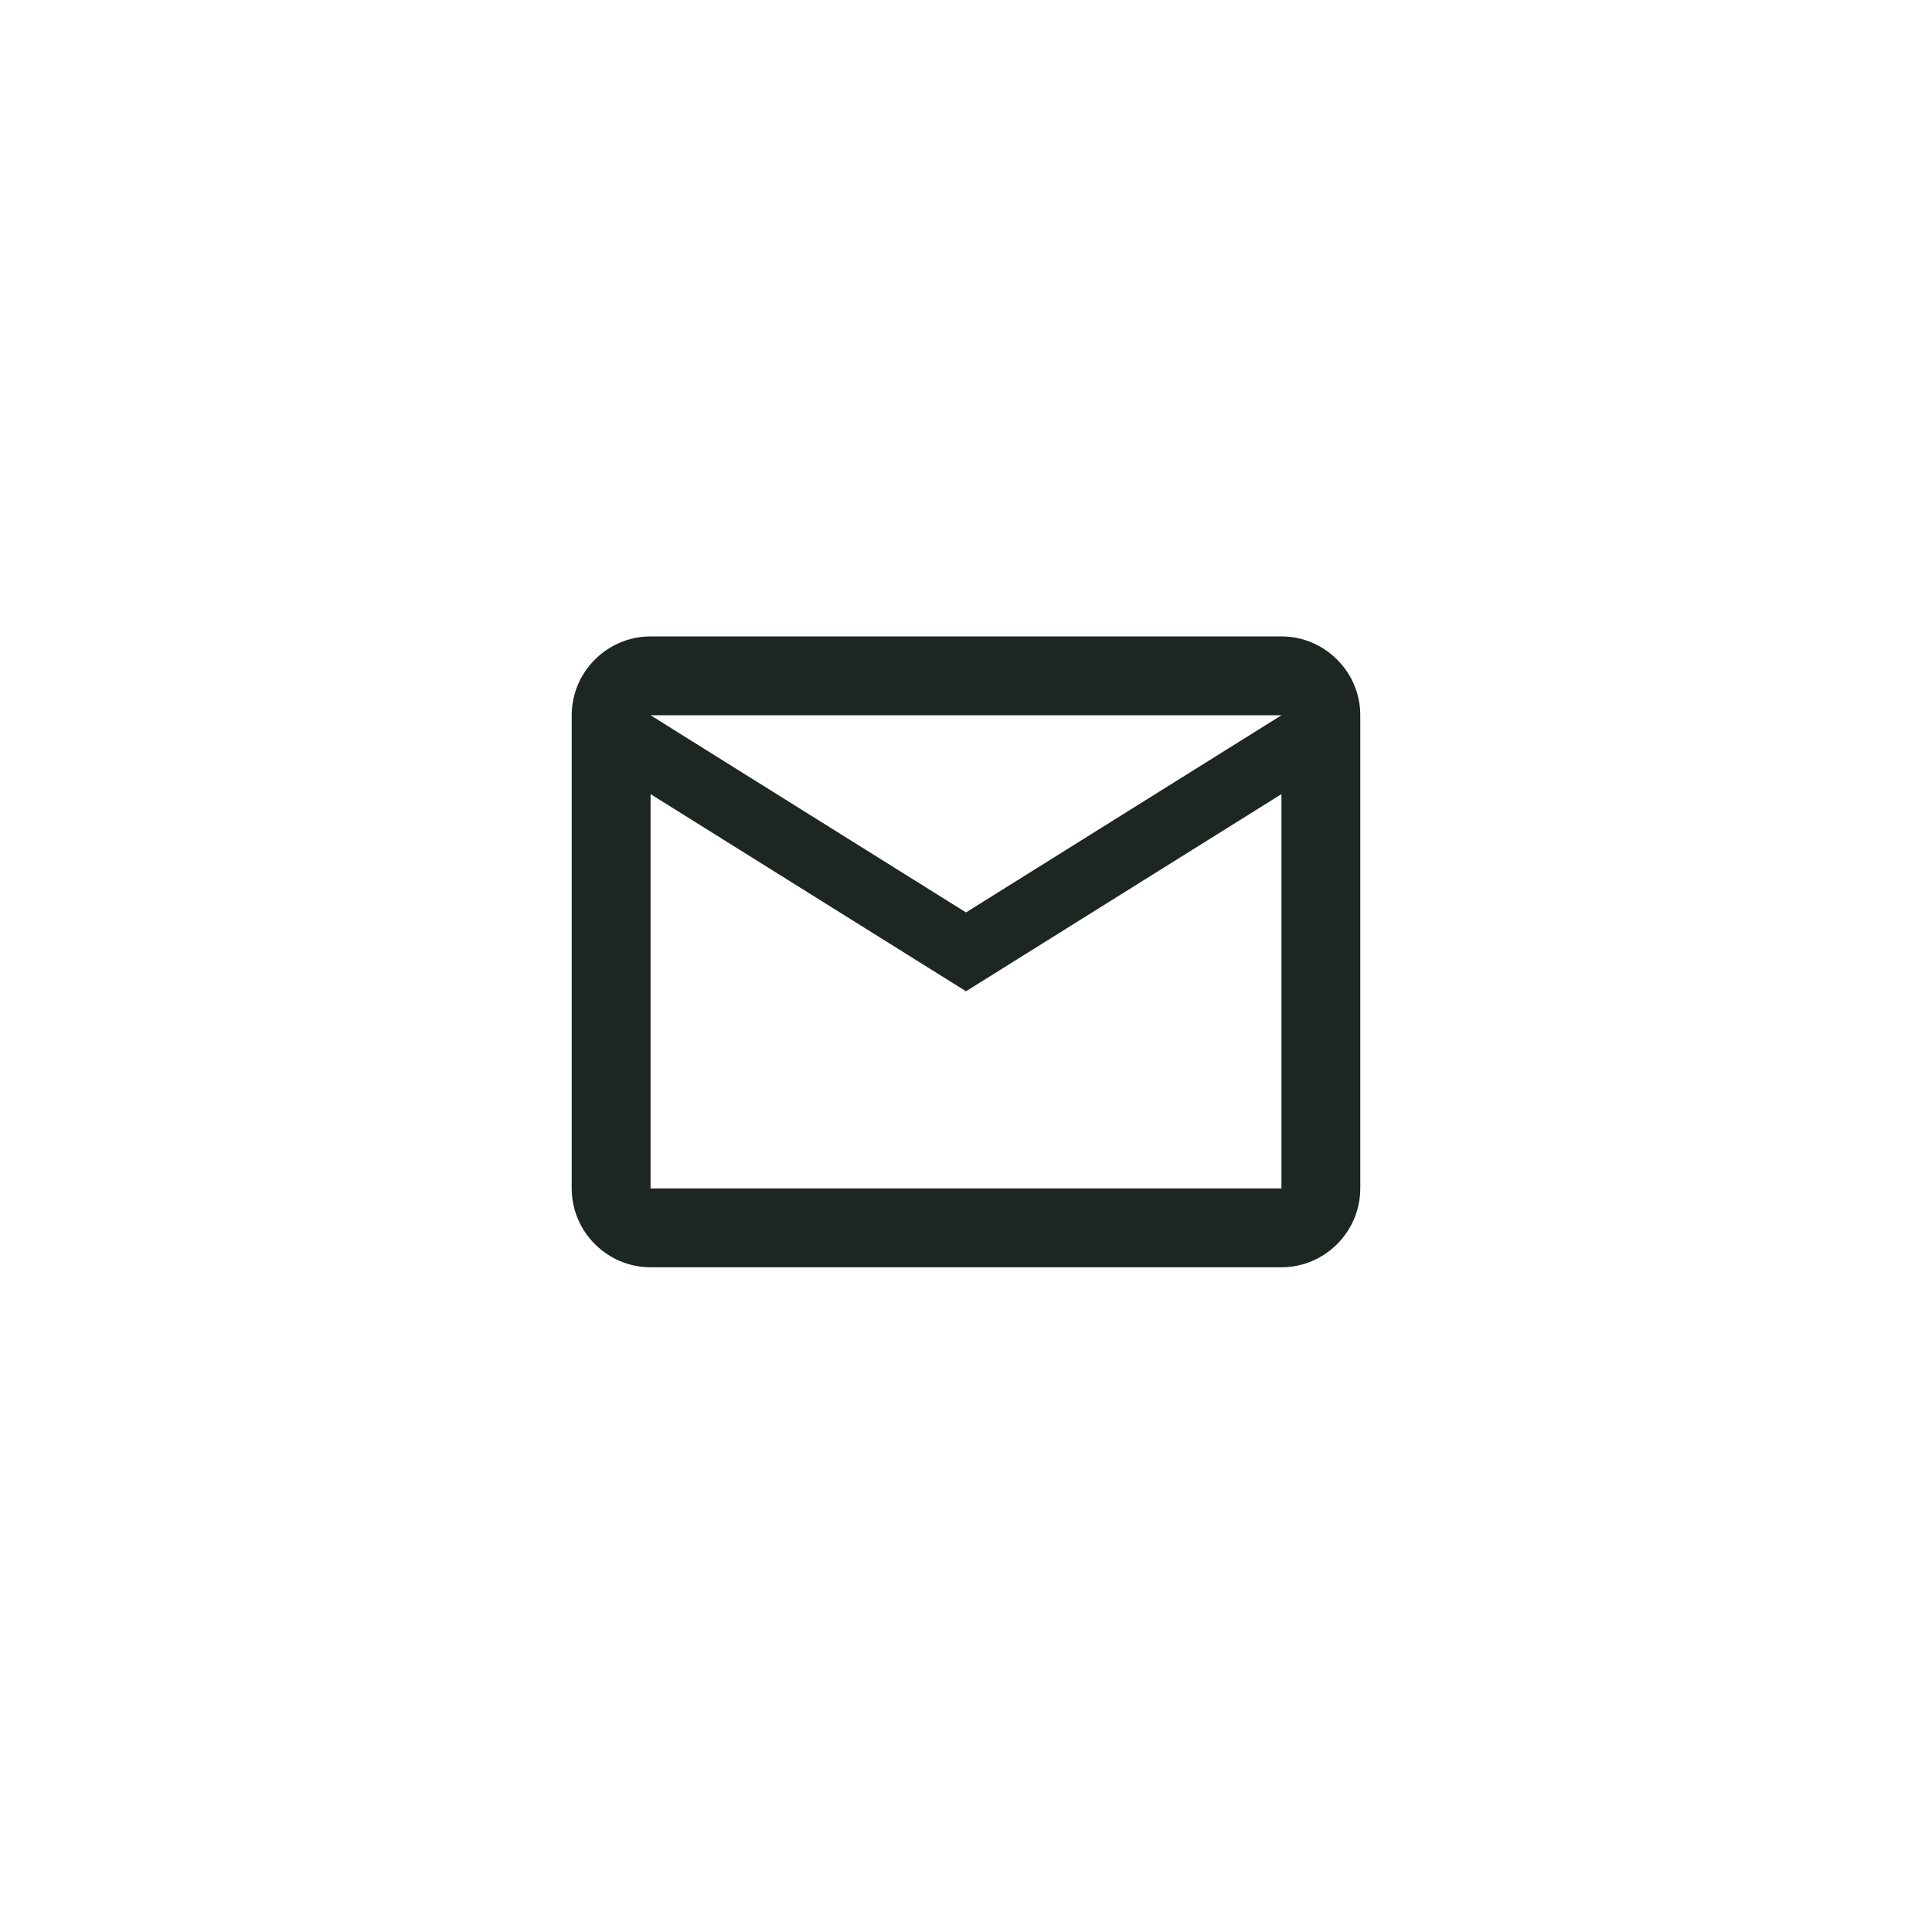
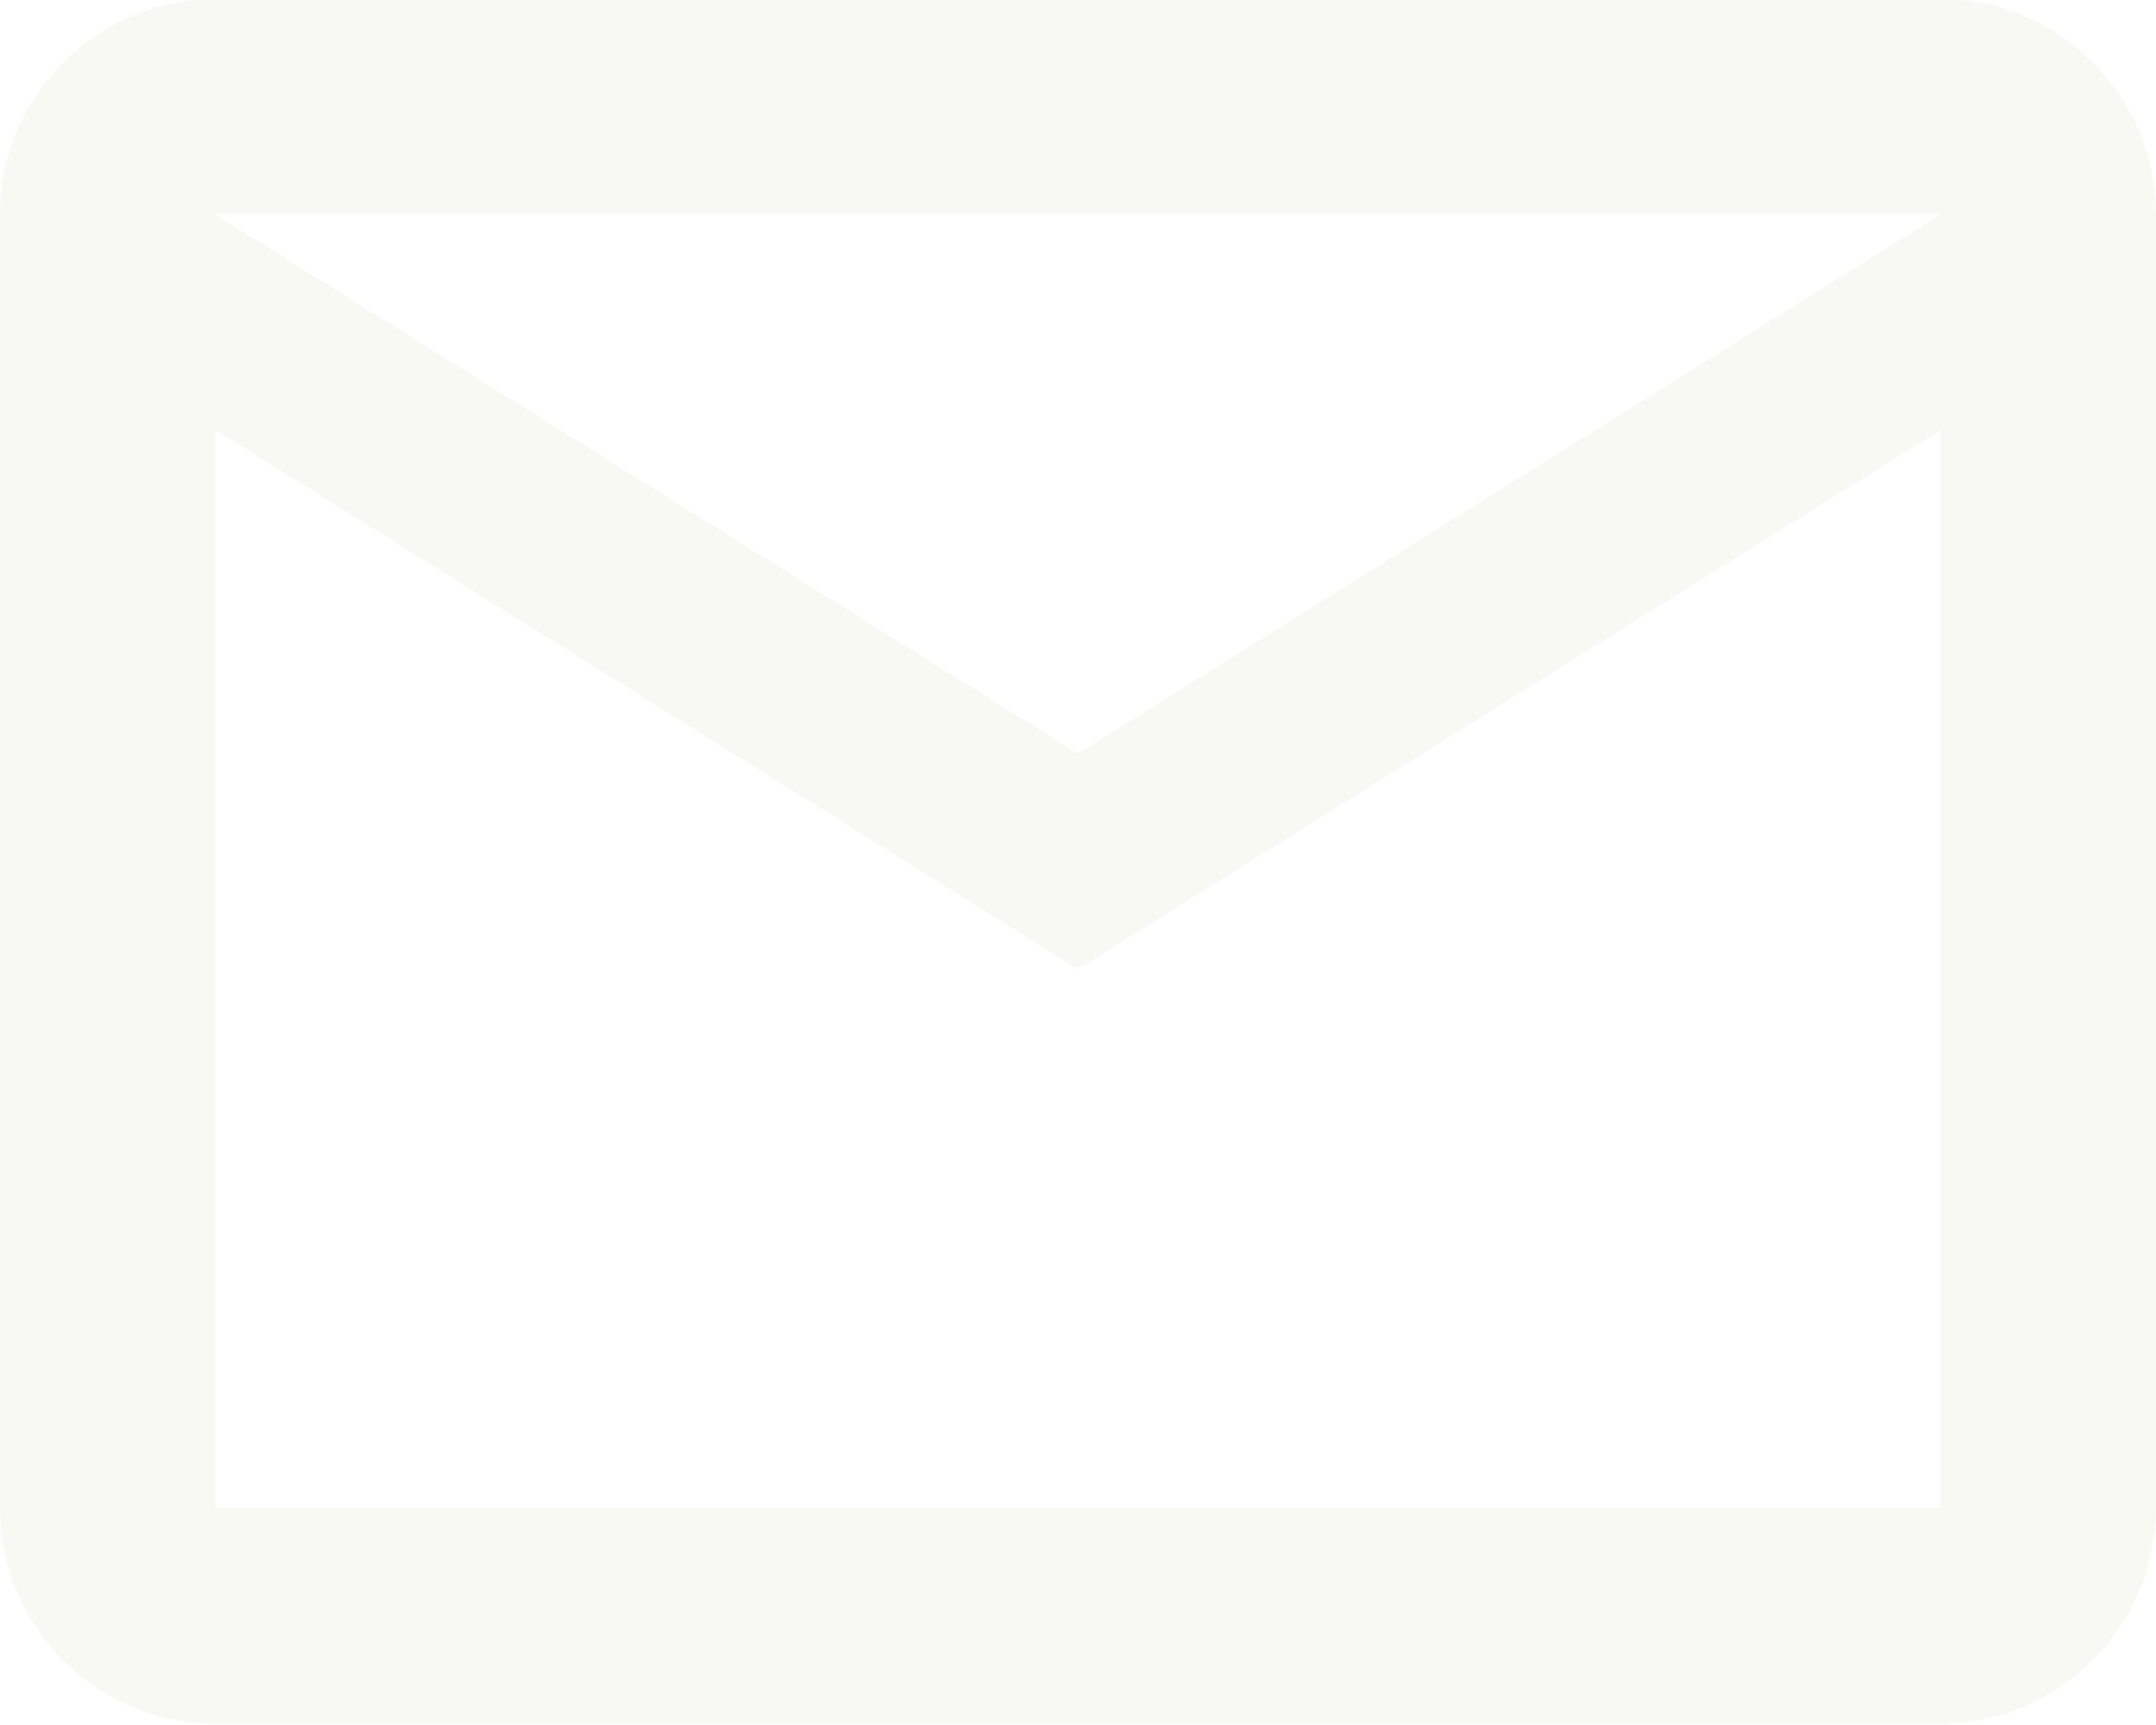
- <svg xmlns="http://www.w3.org/2000/svg" width="49" height="49" viewBox="0 0 49 49" fill="none">
-   <path d="M34.5 18.141C34.5 17.041 33.6 16.141 32.5 16.141H16.5C15.4 16.141 14.5 17.041 14.5 18.141V30.141C14.5 31.241 15.4 32.141 16.5 32.141H32.5C33.6 32.141 34.5 31.241 34.5 30.141V18.141ZM32.5 18.141L24.5 23.141L16.5 18.141H32.5ZM32.5 30.141H16.5V20.141L24.5 25.141L32.5 20.141V30.141Z" fill="#1D2621" />
+ <svg xmlns="http://www.w3.org/2000/svg" width="20" height="16" viewBox="0 0 20 16" fill="none">
+   <path d="M20 1.99C20 0.89 19.1 -0.01 18 -0.01H2C0.9 -0.01 0 0.89 0 1.99V13.99C0 15.09 0.9 15.99 2 15.99H18C19.1 15.99 20 15.09 20 13.99V1.99ZM18 1.99L10 6.99L2 1.99H18ZM18 13.99H2V3.99L10 8.99L18 3.99V13.99Z" fill="#F9F9F4" />
</svg>
